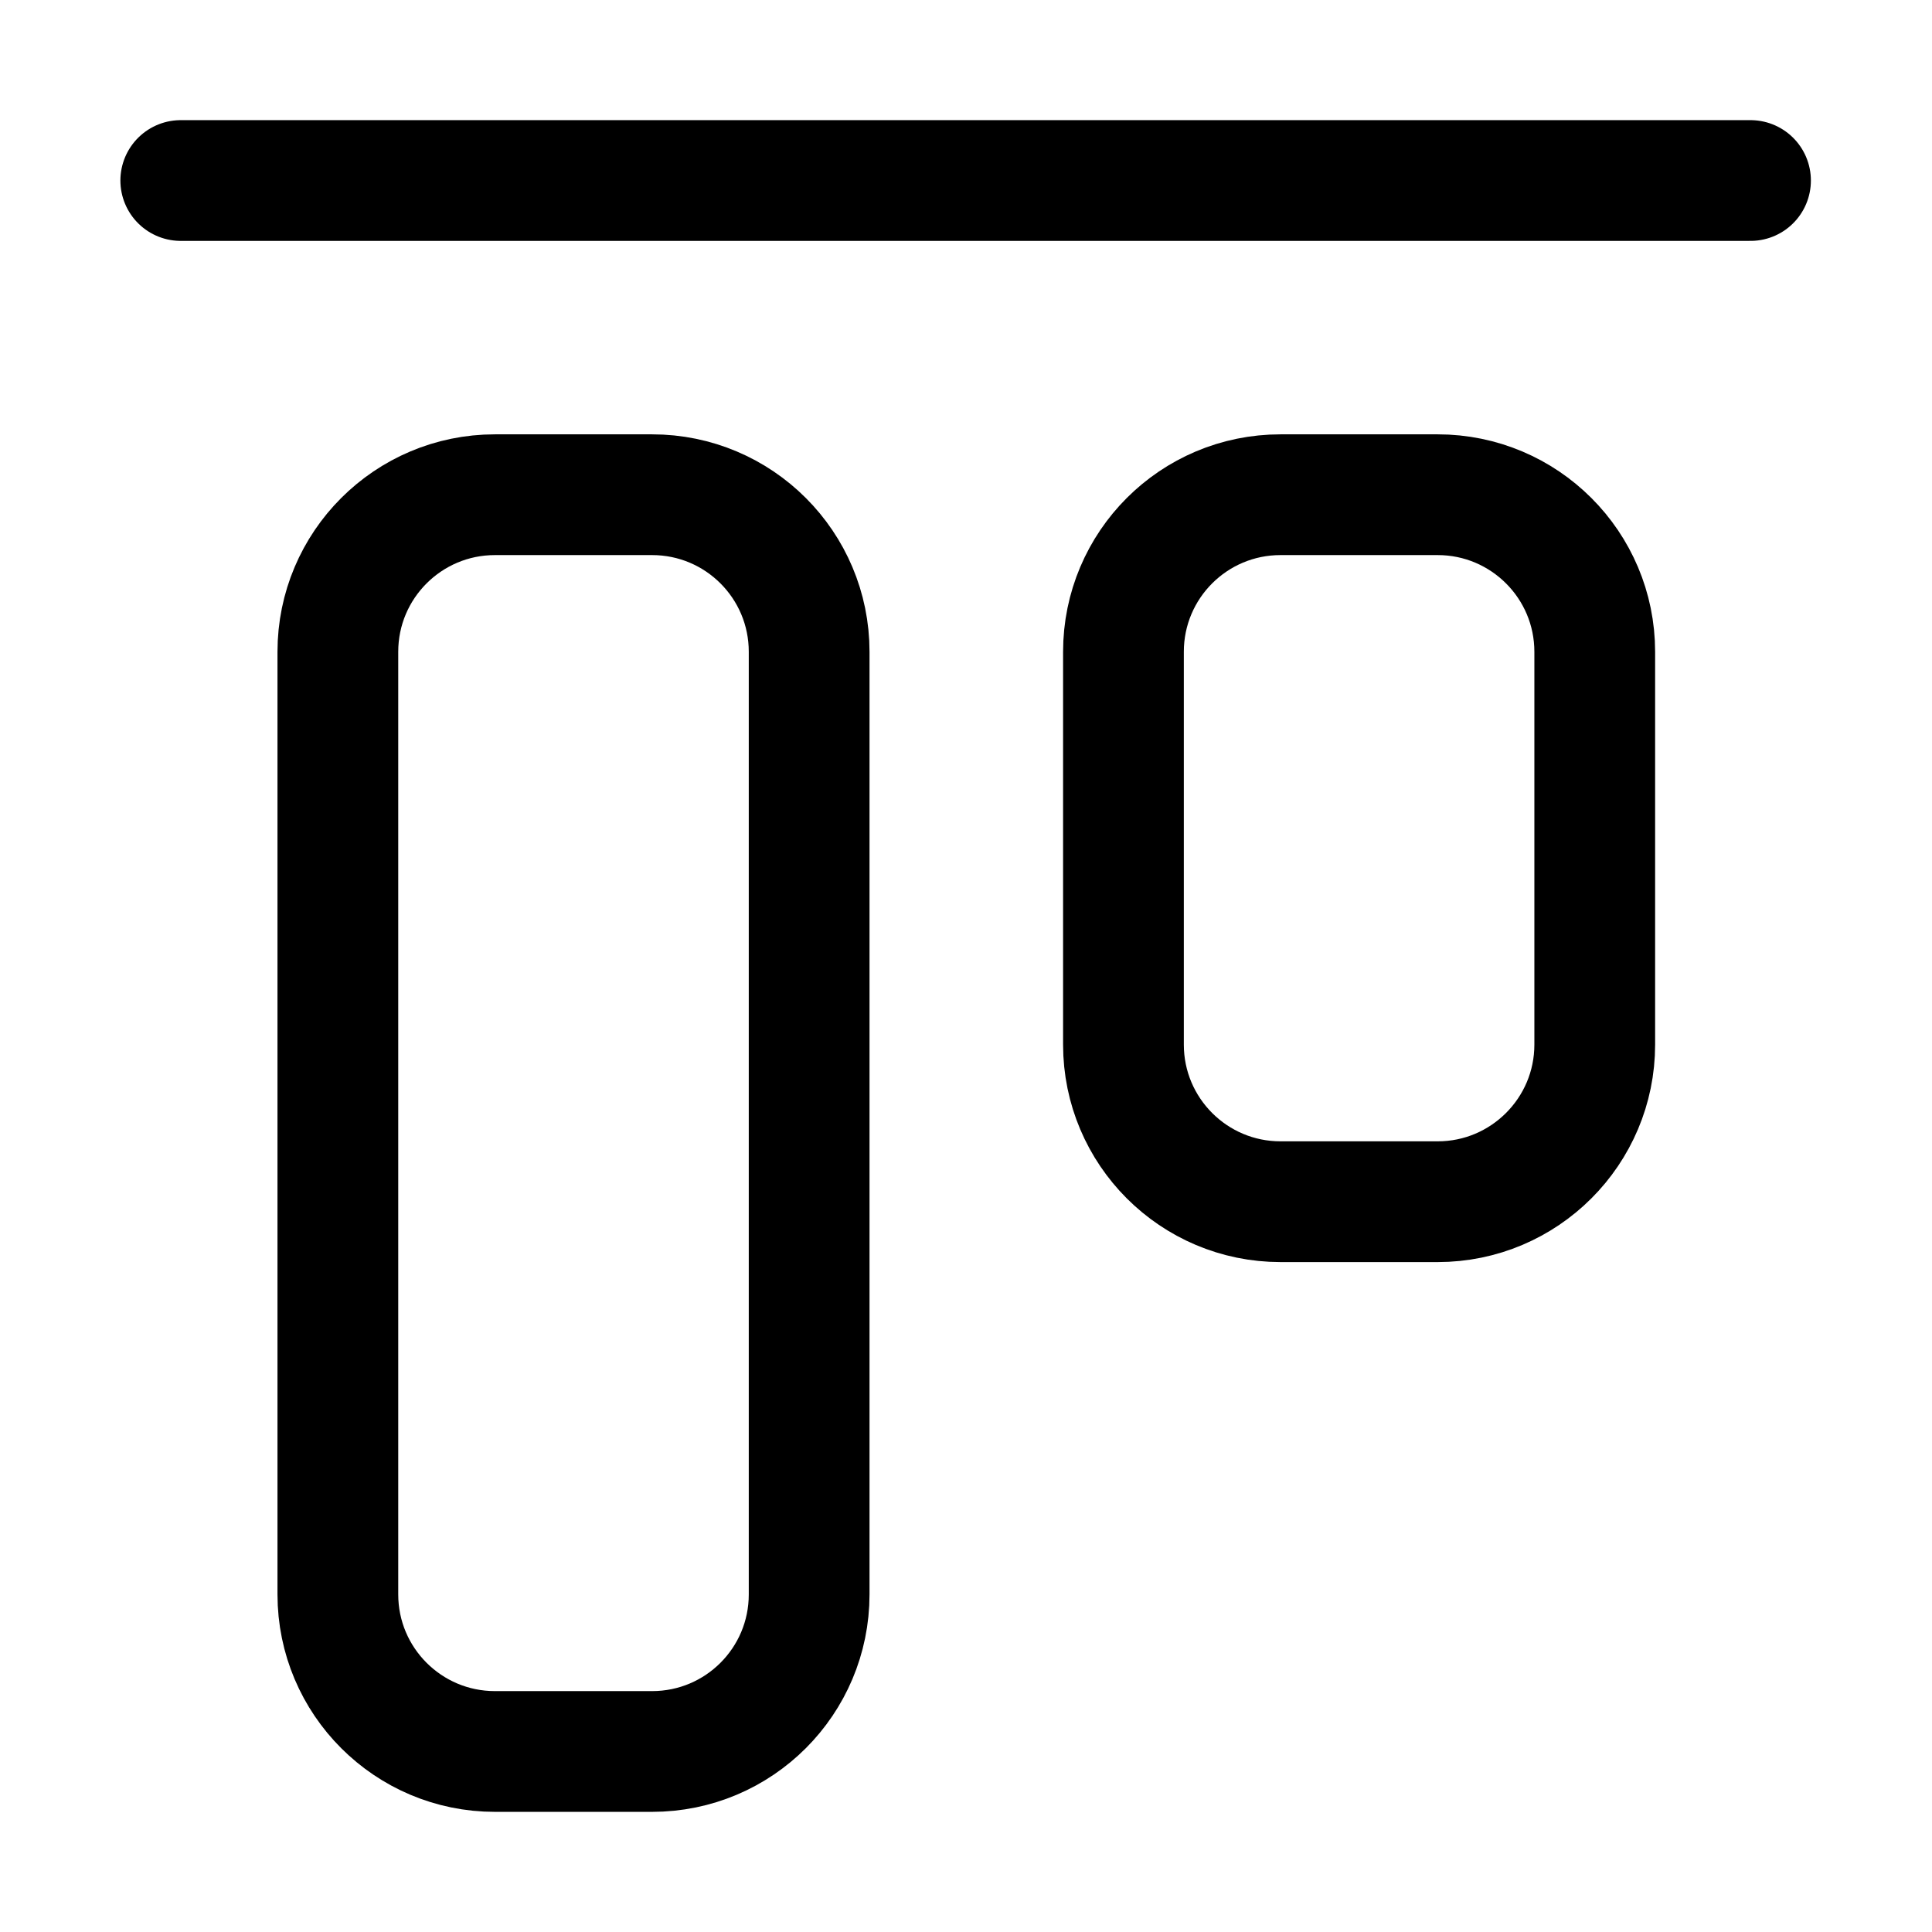
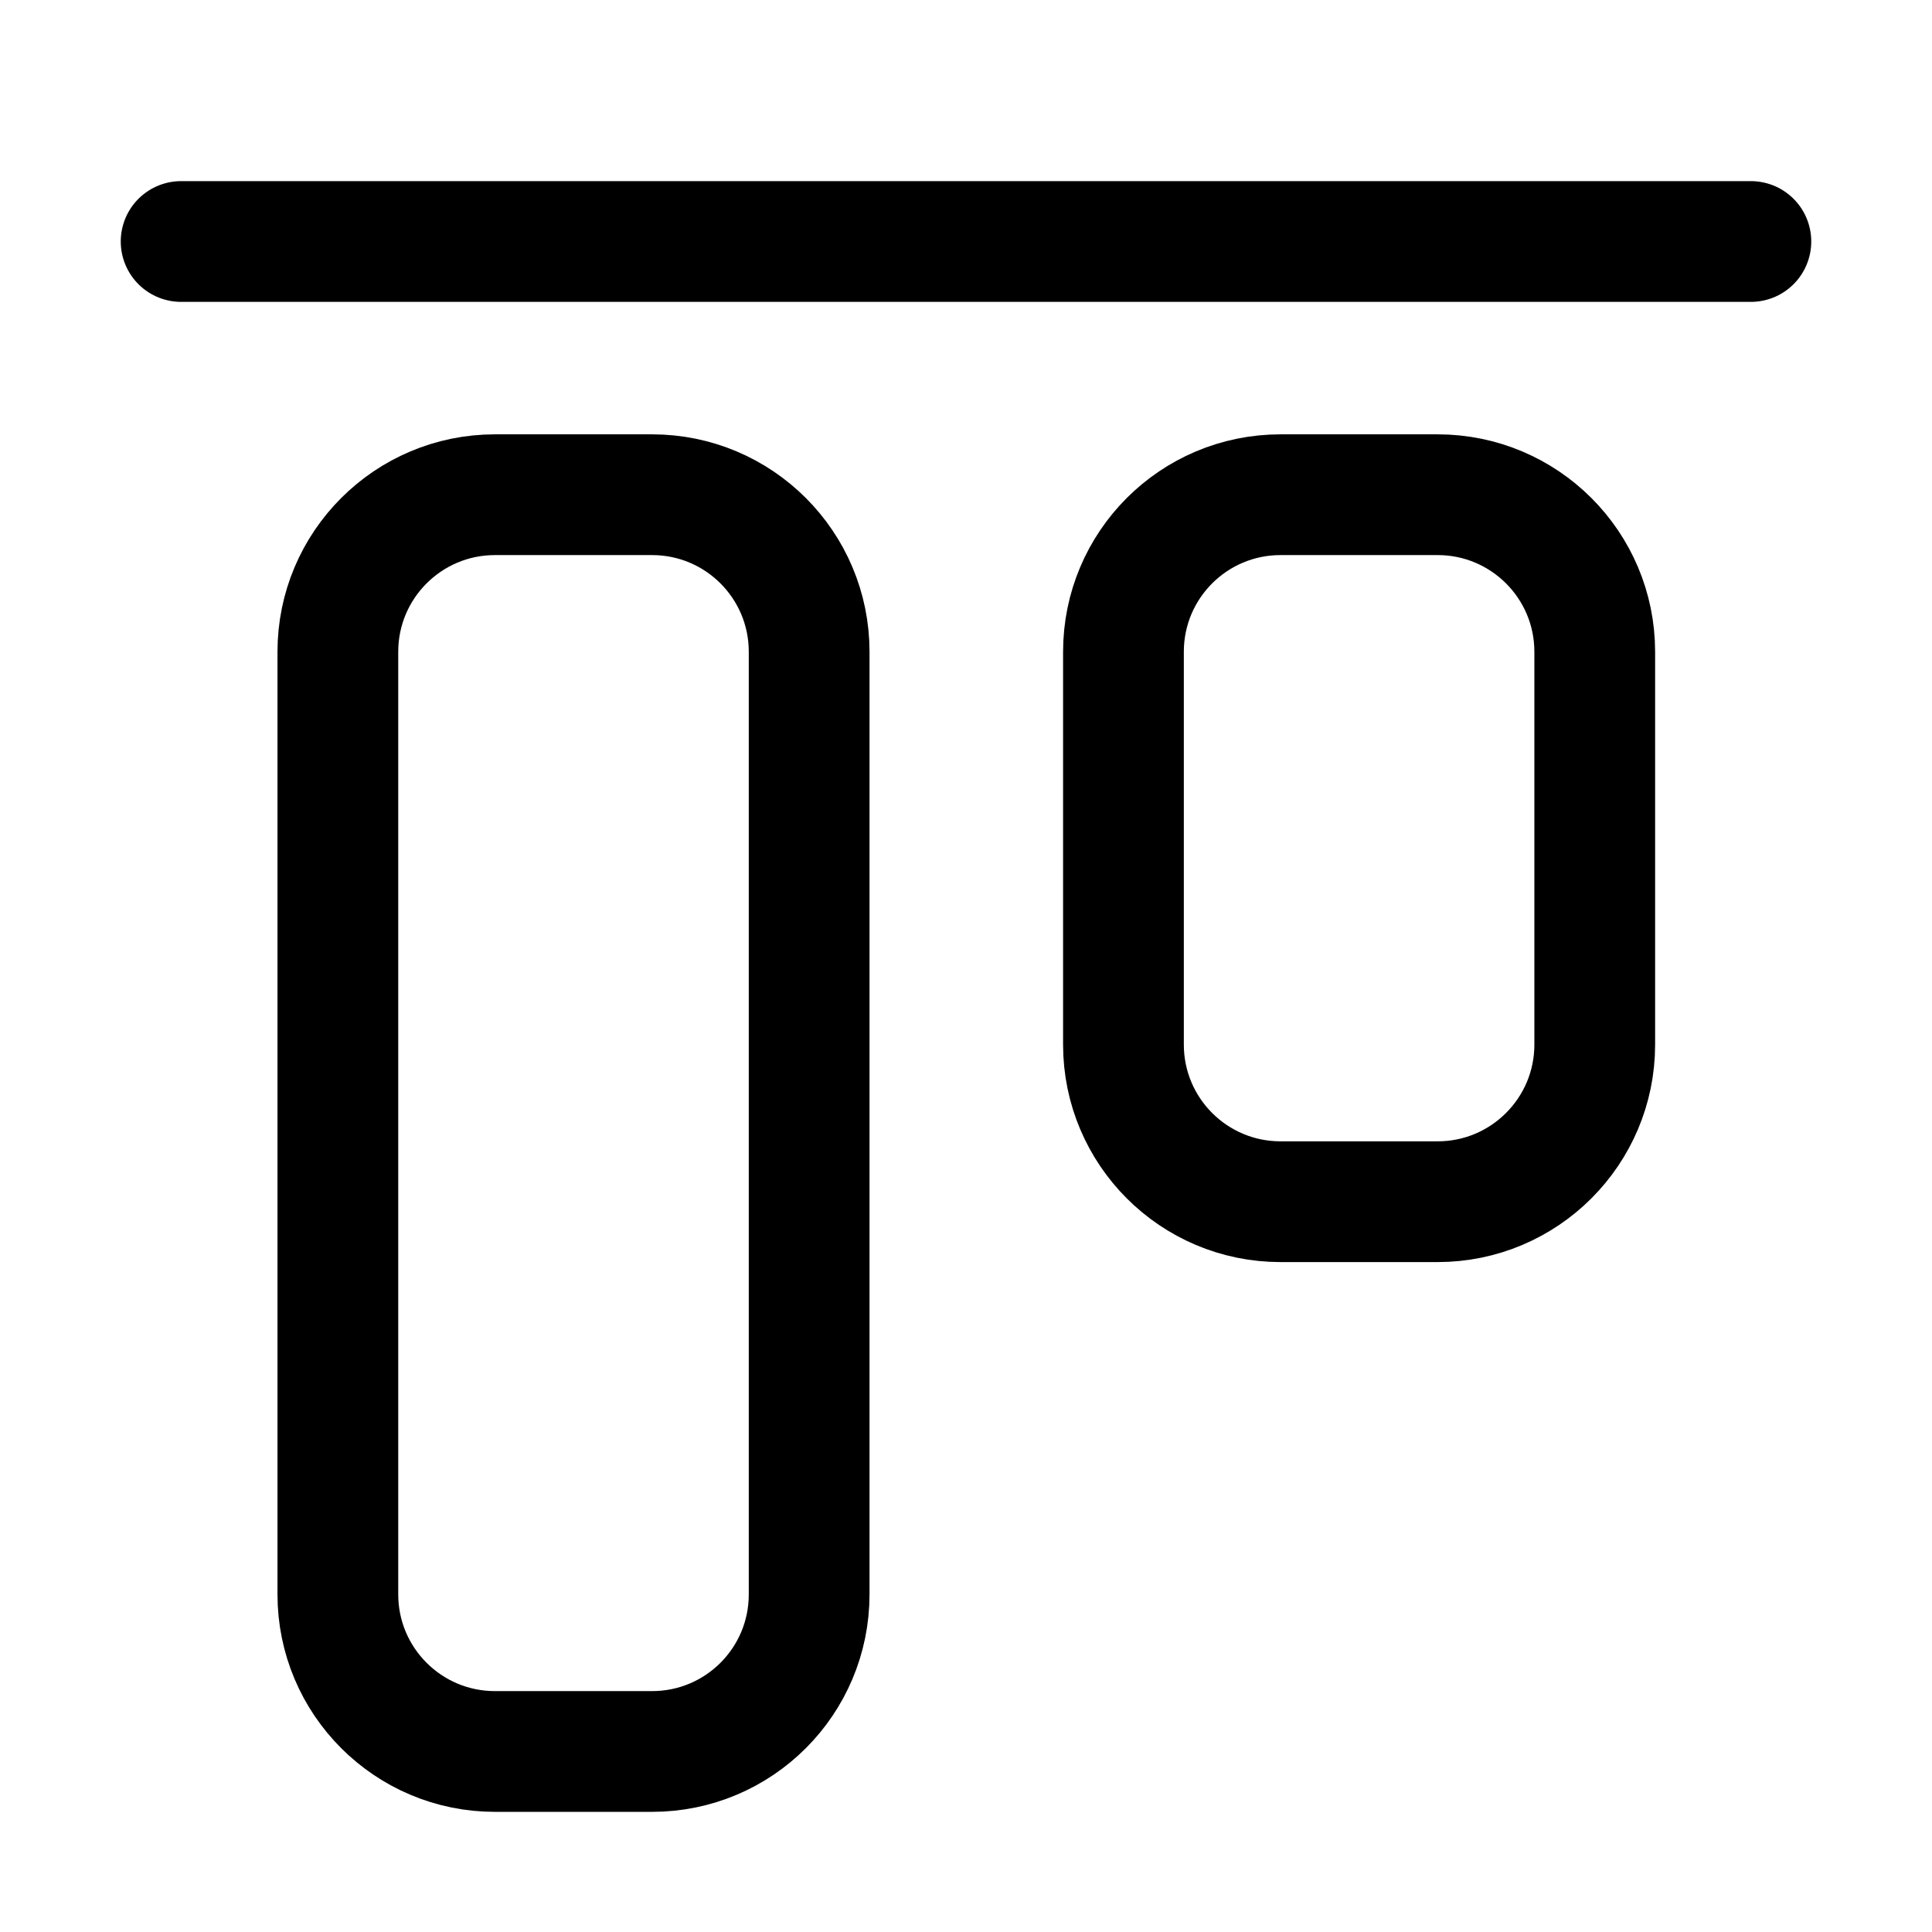
<svg xmlns="http://www.w3.org/2000/svg" width="16" height="16" viewBox="0 0 16 16" fill="none">
  <path d="M5.4 4.097H4.099C3.381 4.097 2.798 4.679 2.798 5.398V13.204C2.798 13.923 3.381 14.505 4.099 14.505H5.4C6.119 14.505 6.701 13.923 6.701 13.204V5.398C6.701 4.679 6.119 4.097 5.4 4.097Z" stroke="currentColor" stroke-linecap="round" stroke-linejoin="round" />
  <path d="M11.906 4.097H10.605C9.886 4.097 9.304 4.679 9.304 5.398V8.651C9.304 9.369 9.886 9.952 10.605 9.952H11.906C12.624 9.952 13.207 9.369 13.207 8.651V5.398C13.207 4.679 12.624 4.097 11.906 4.097Z" stroke="currentColor" stroke-linecap="round" stroke-linejoin="round" />
-   <path d="M14.497 1.495H1.497" stroke="currentColor" stroke-linecap="round" stroke-linejoin="round" />
+   <path d="M1.5 2H14.5" stroke="currentColor" stroke-linecap="round" stroke-linejoin="round" />
</svg>
